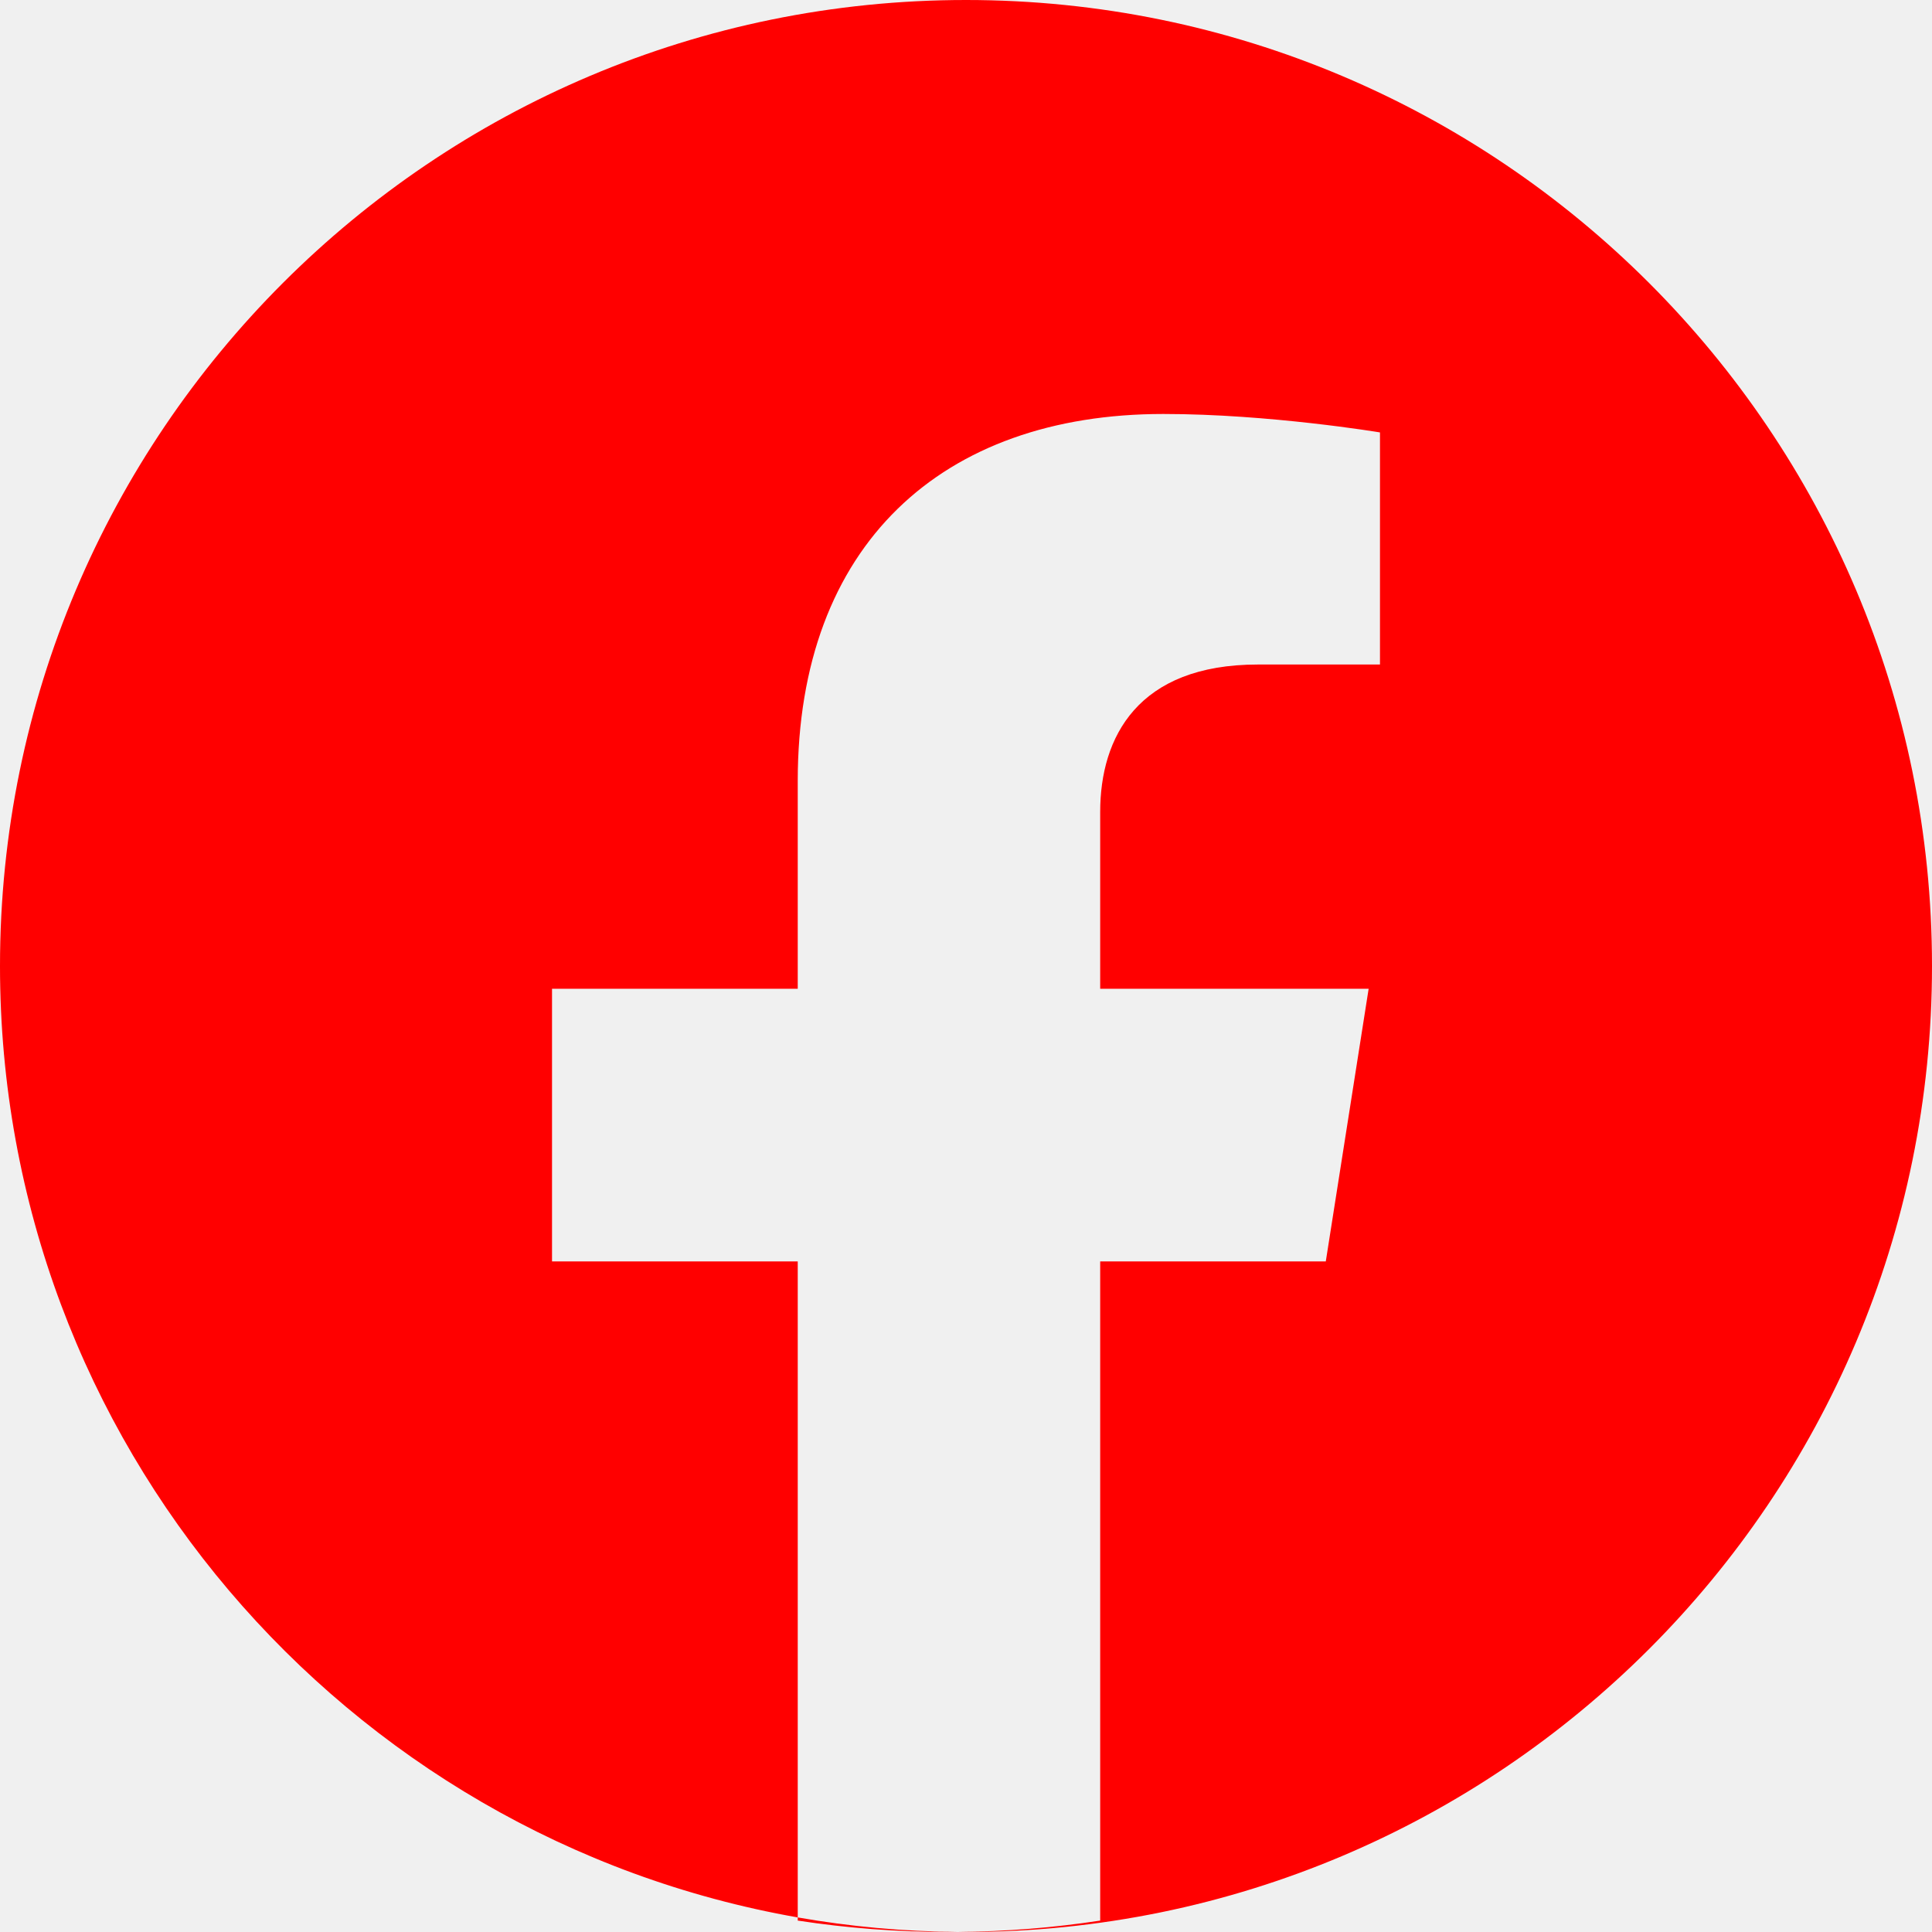
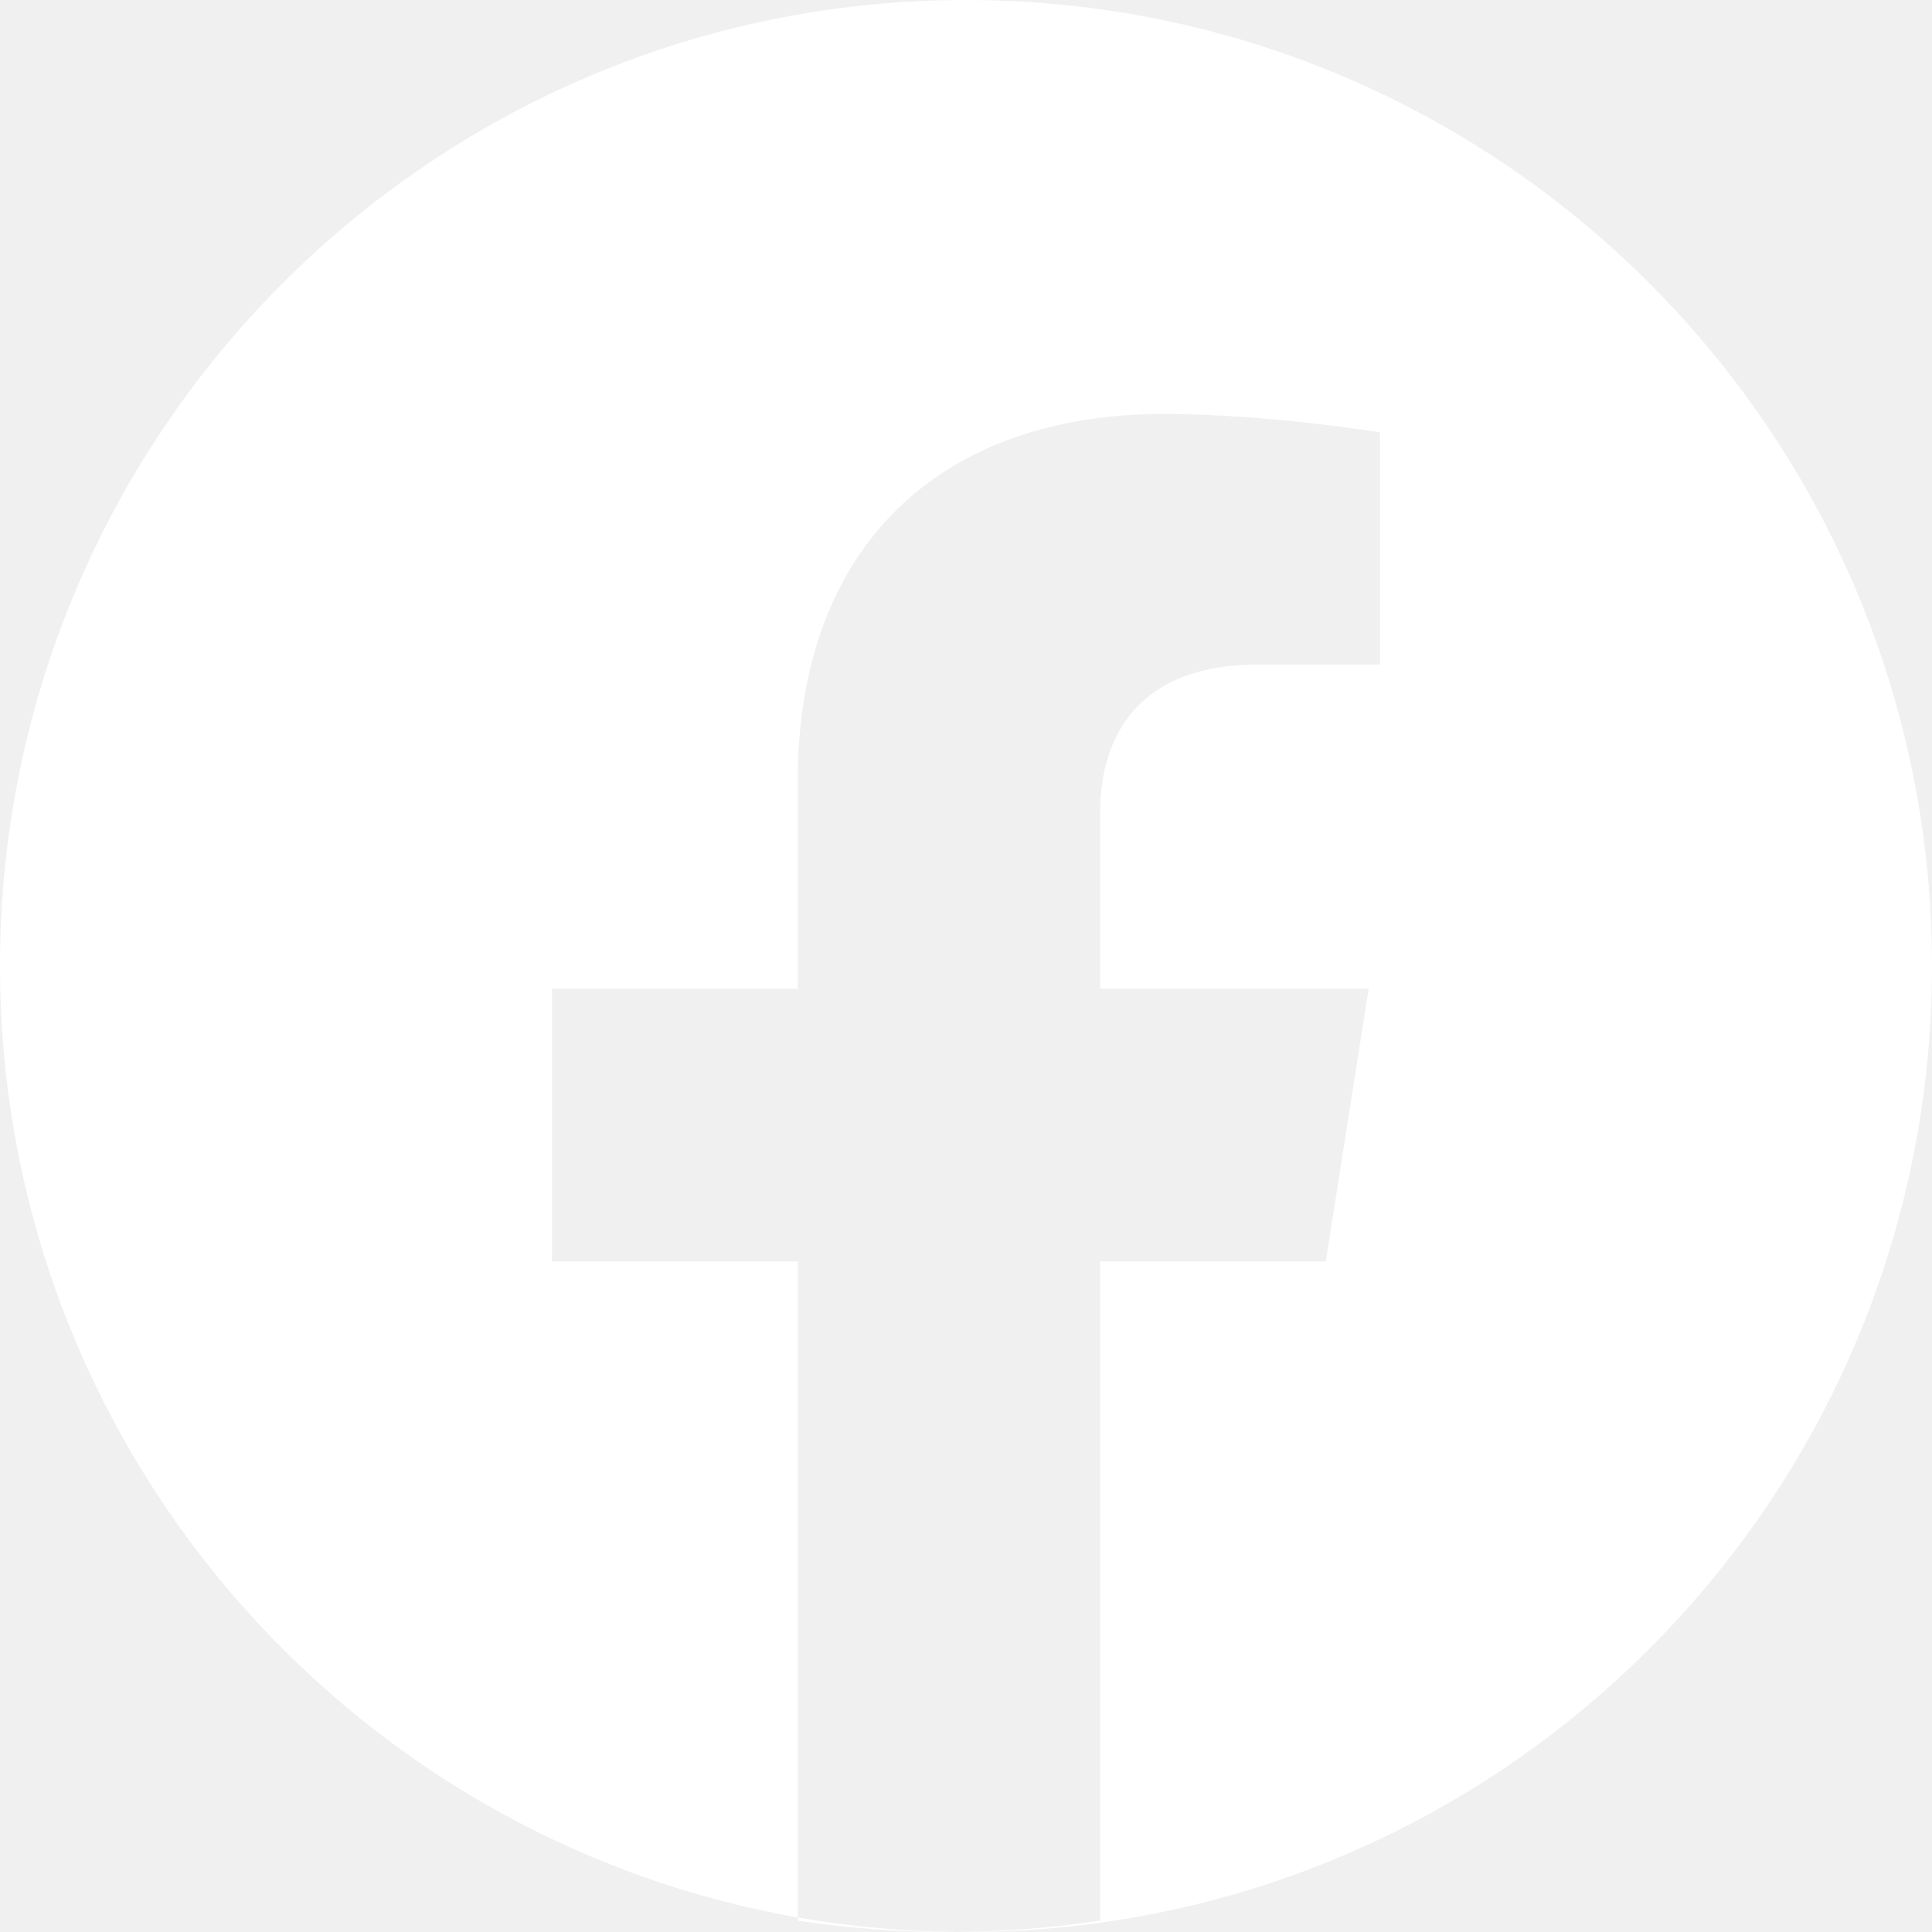
<svg xmlns="http://www.w3.org/2000/svg" width="22" height="22" viewBox="0 0 22 22" fill="none">
-   <path fill-rule="evenodd" clip-rule="evenodd" d="M11 22C17.075 22 22 17.075 22 11C22 4.925 17.075 0 11 0C4.925 0 0 4.925 0 11C0 16.422 3.922 20.927 9.084 21.834V21.87C9.646 21.956 10.221 22 10.806 22C10.839 22 10.871 22 10.904 22C10.936 22 10.968 22 11 22ZM10.904 22C11.456 21.995 11.998 21.951 12.528 21.87V14.364H15.097L15.585 11.259H12.528V9.245C12.528 8.396 12.955 7.567 14.324 7.567H15.714V4.924C15.714 4.924 14.453 4.714 13.247 4.714C10.729 4.714 9.084 6.202 9.084 8.893V11.259H6.286V14.364H9.084V21.834C9.676 21.938 10.284 21.994 10.904 22Z" fill="red" />
+   <path fill-rule="evenodd" clip-rule="evenodd" d="M11 22C17.075 22 22 17.075 22 11C22 4.925 17.075 0 11 0C4.925 0 0 4.925 0 11C0 16.422 3.922 20.927 9.084 21.834V21.87C9.646 21.956 10.221 22 10.806 22C10.839 22 10.871 22 10.904 22C10.936 22 10.968 22 11 22ZM10.904 22C11.456 21.995 11.998 21.951 12.528 21.87V14.364H15.097L15.585 11.259H12.528V9.245C12.528 8.396 12.955 7.567 14.324 7.567H15.714V4.924C15.714 4.924 14.453 4.714 13.247 4.714C10.729 4.714 9.084 6.202 9.084 8.893V11.259H6.286V14.364H9.084V21.834C9.676 21.938 10.284 21.994 10.904 22Z" fill="white" />
</svg>
